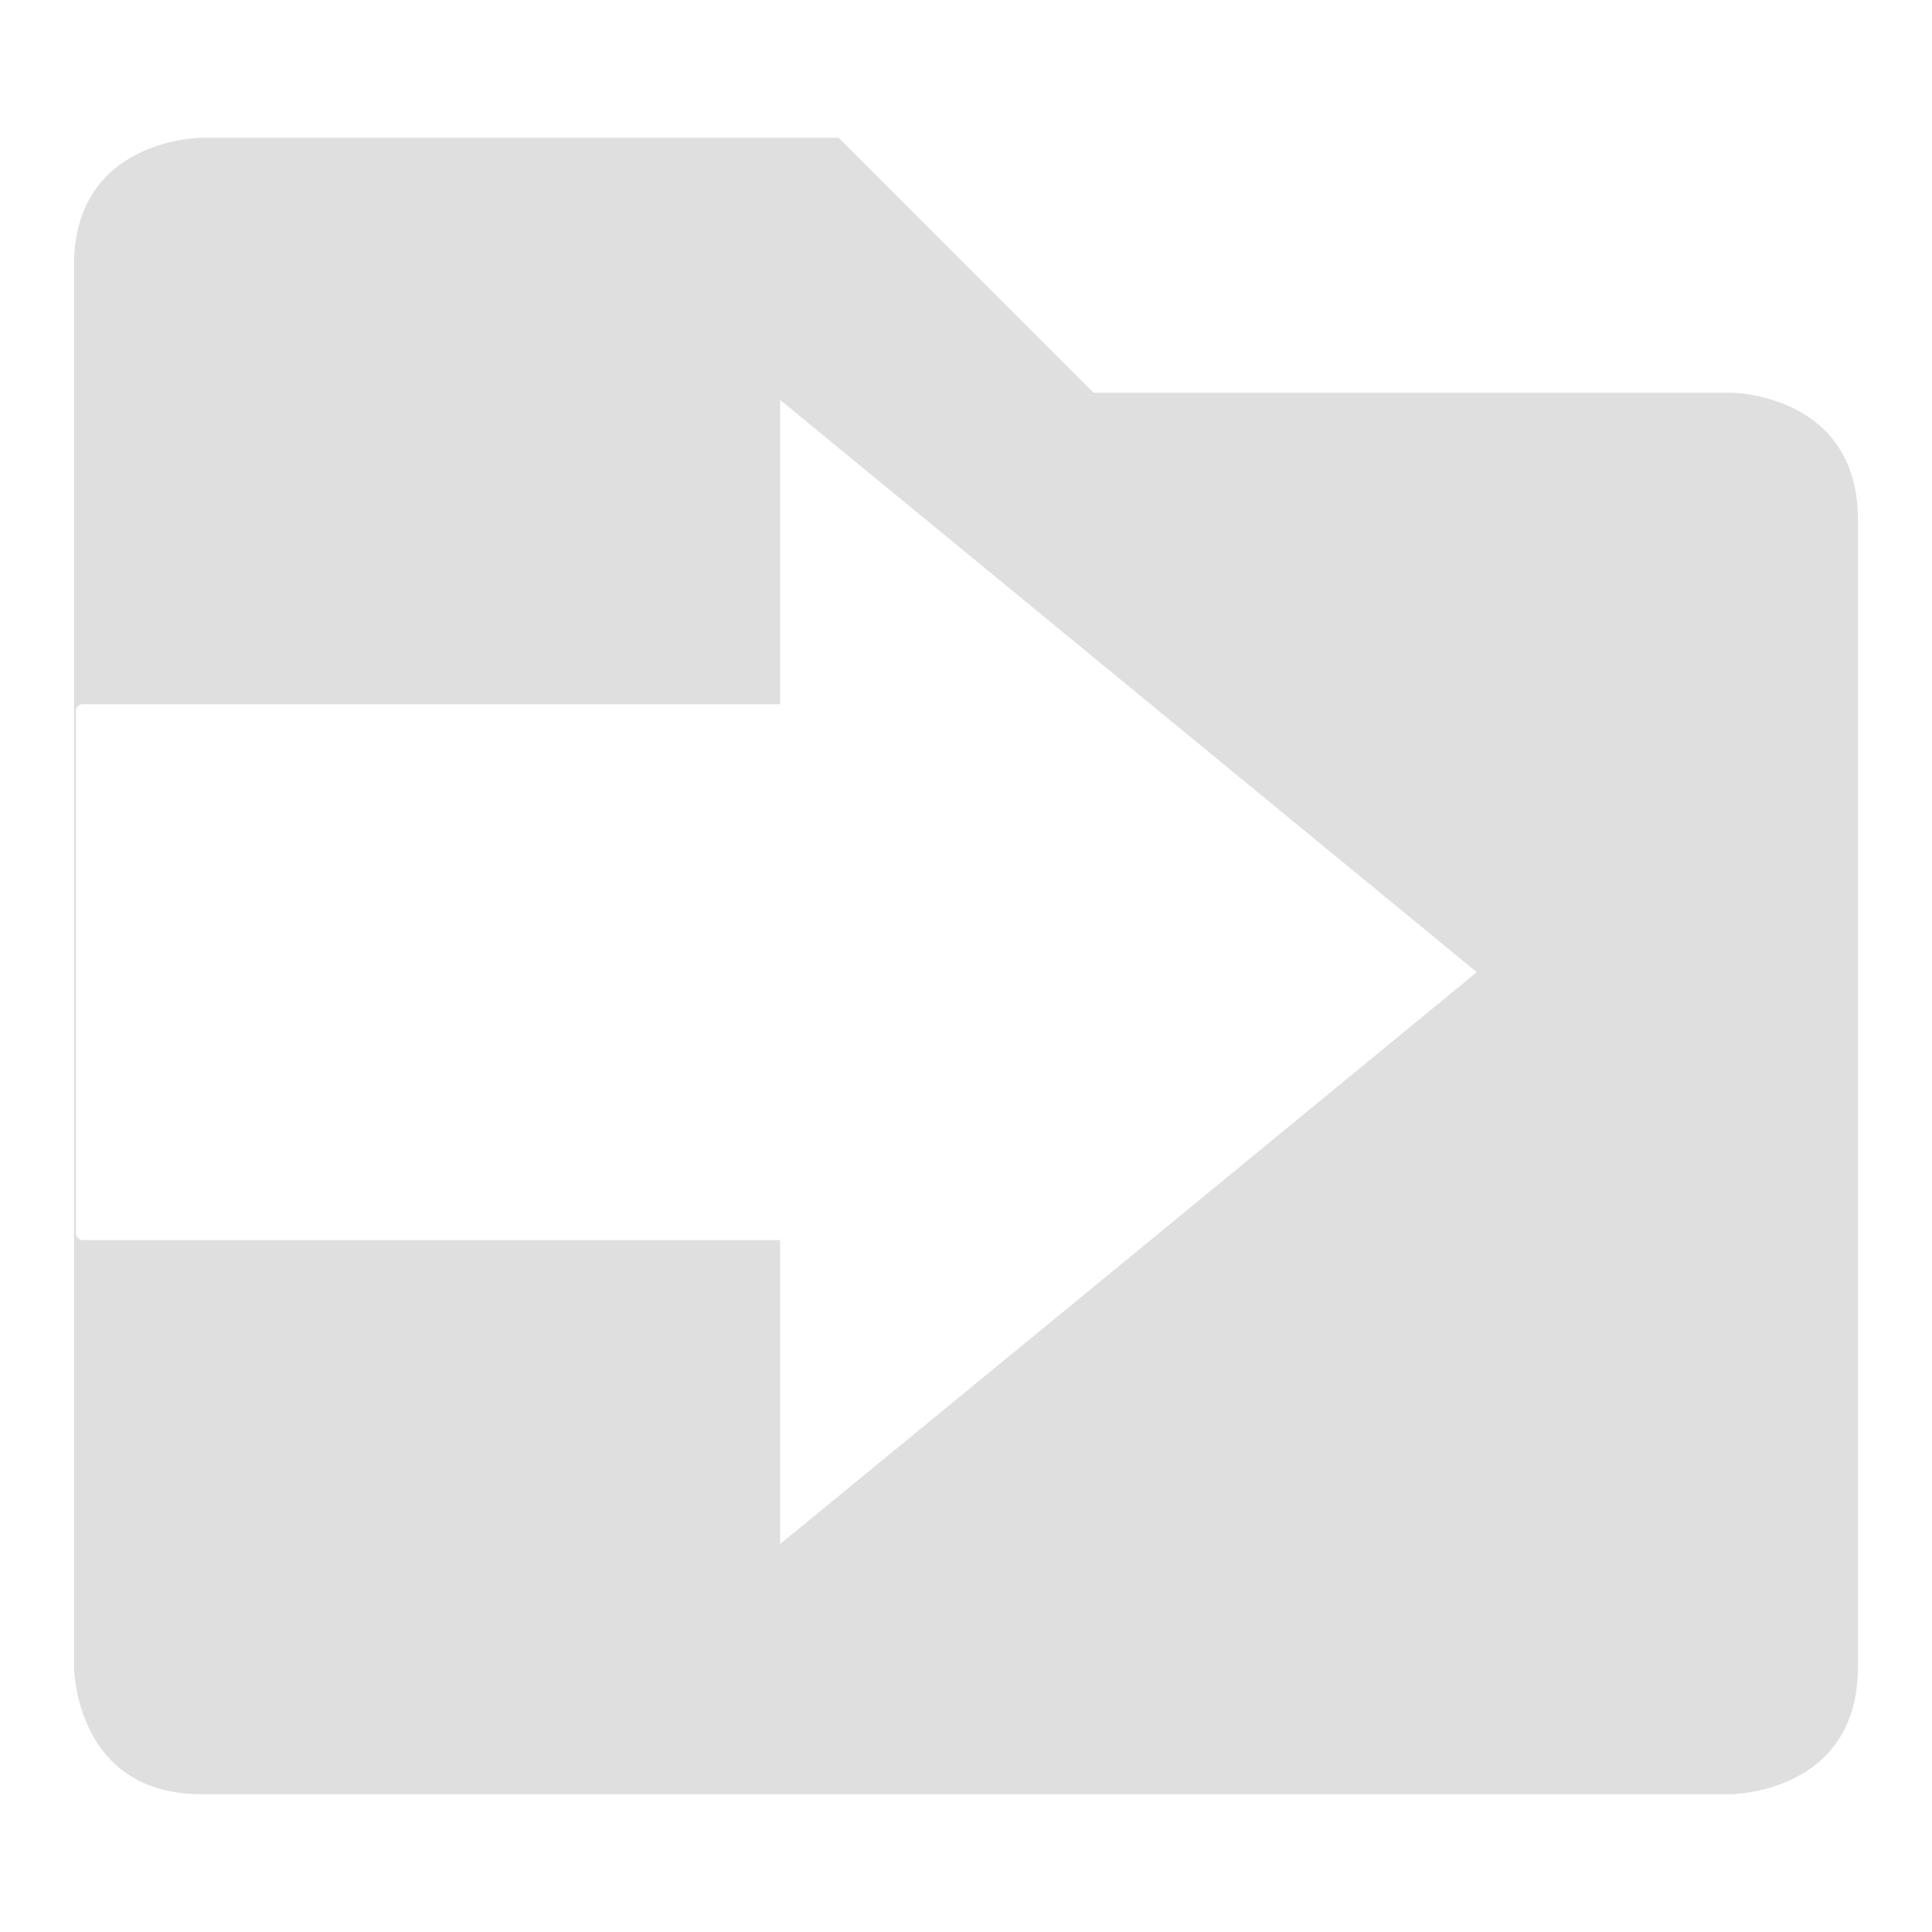
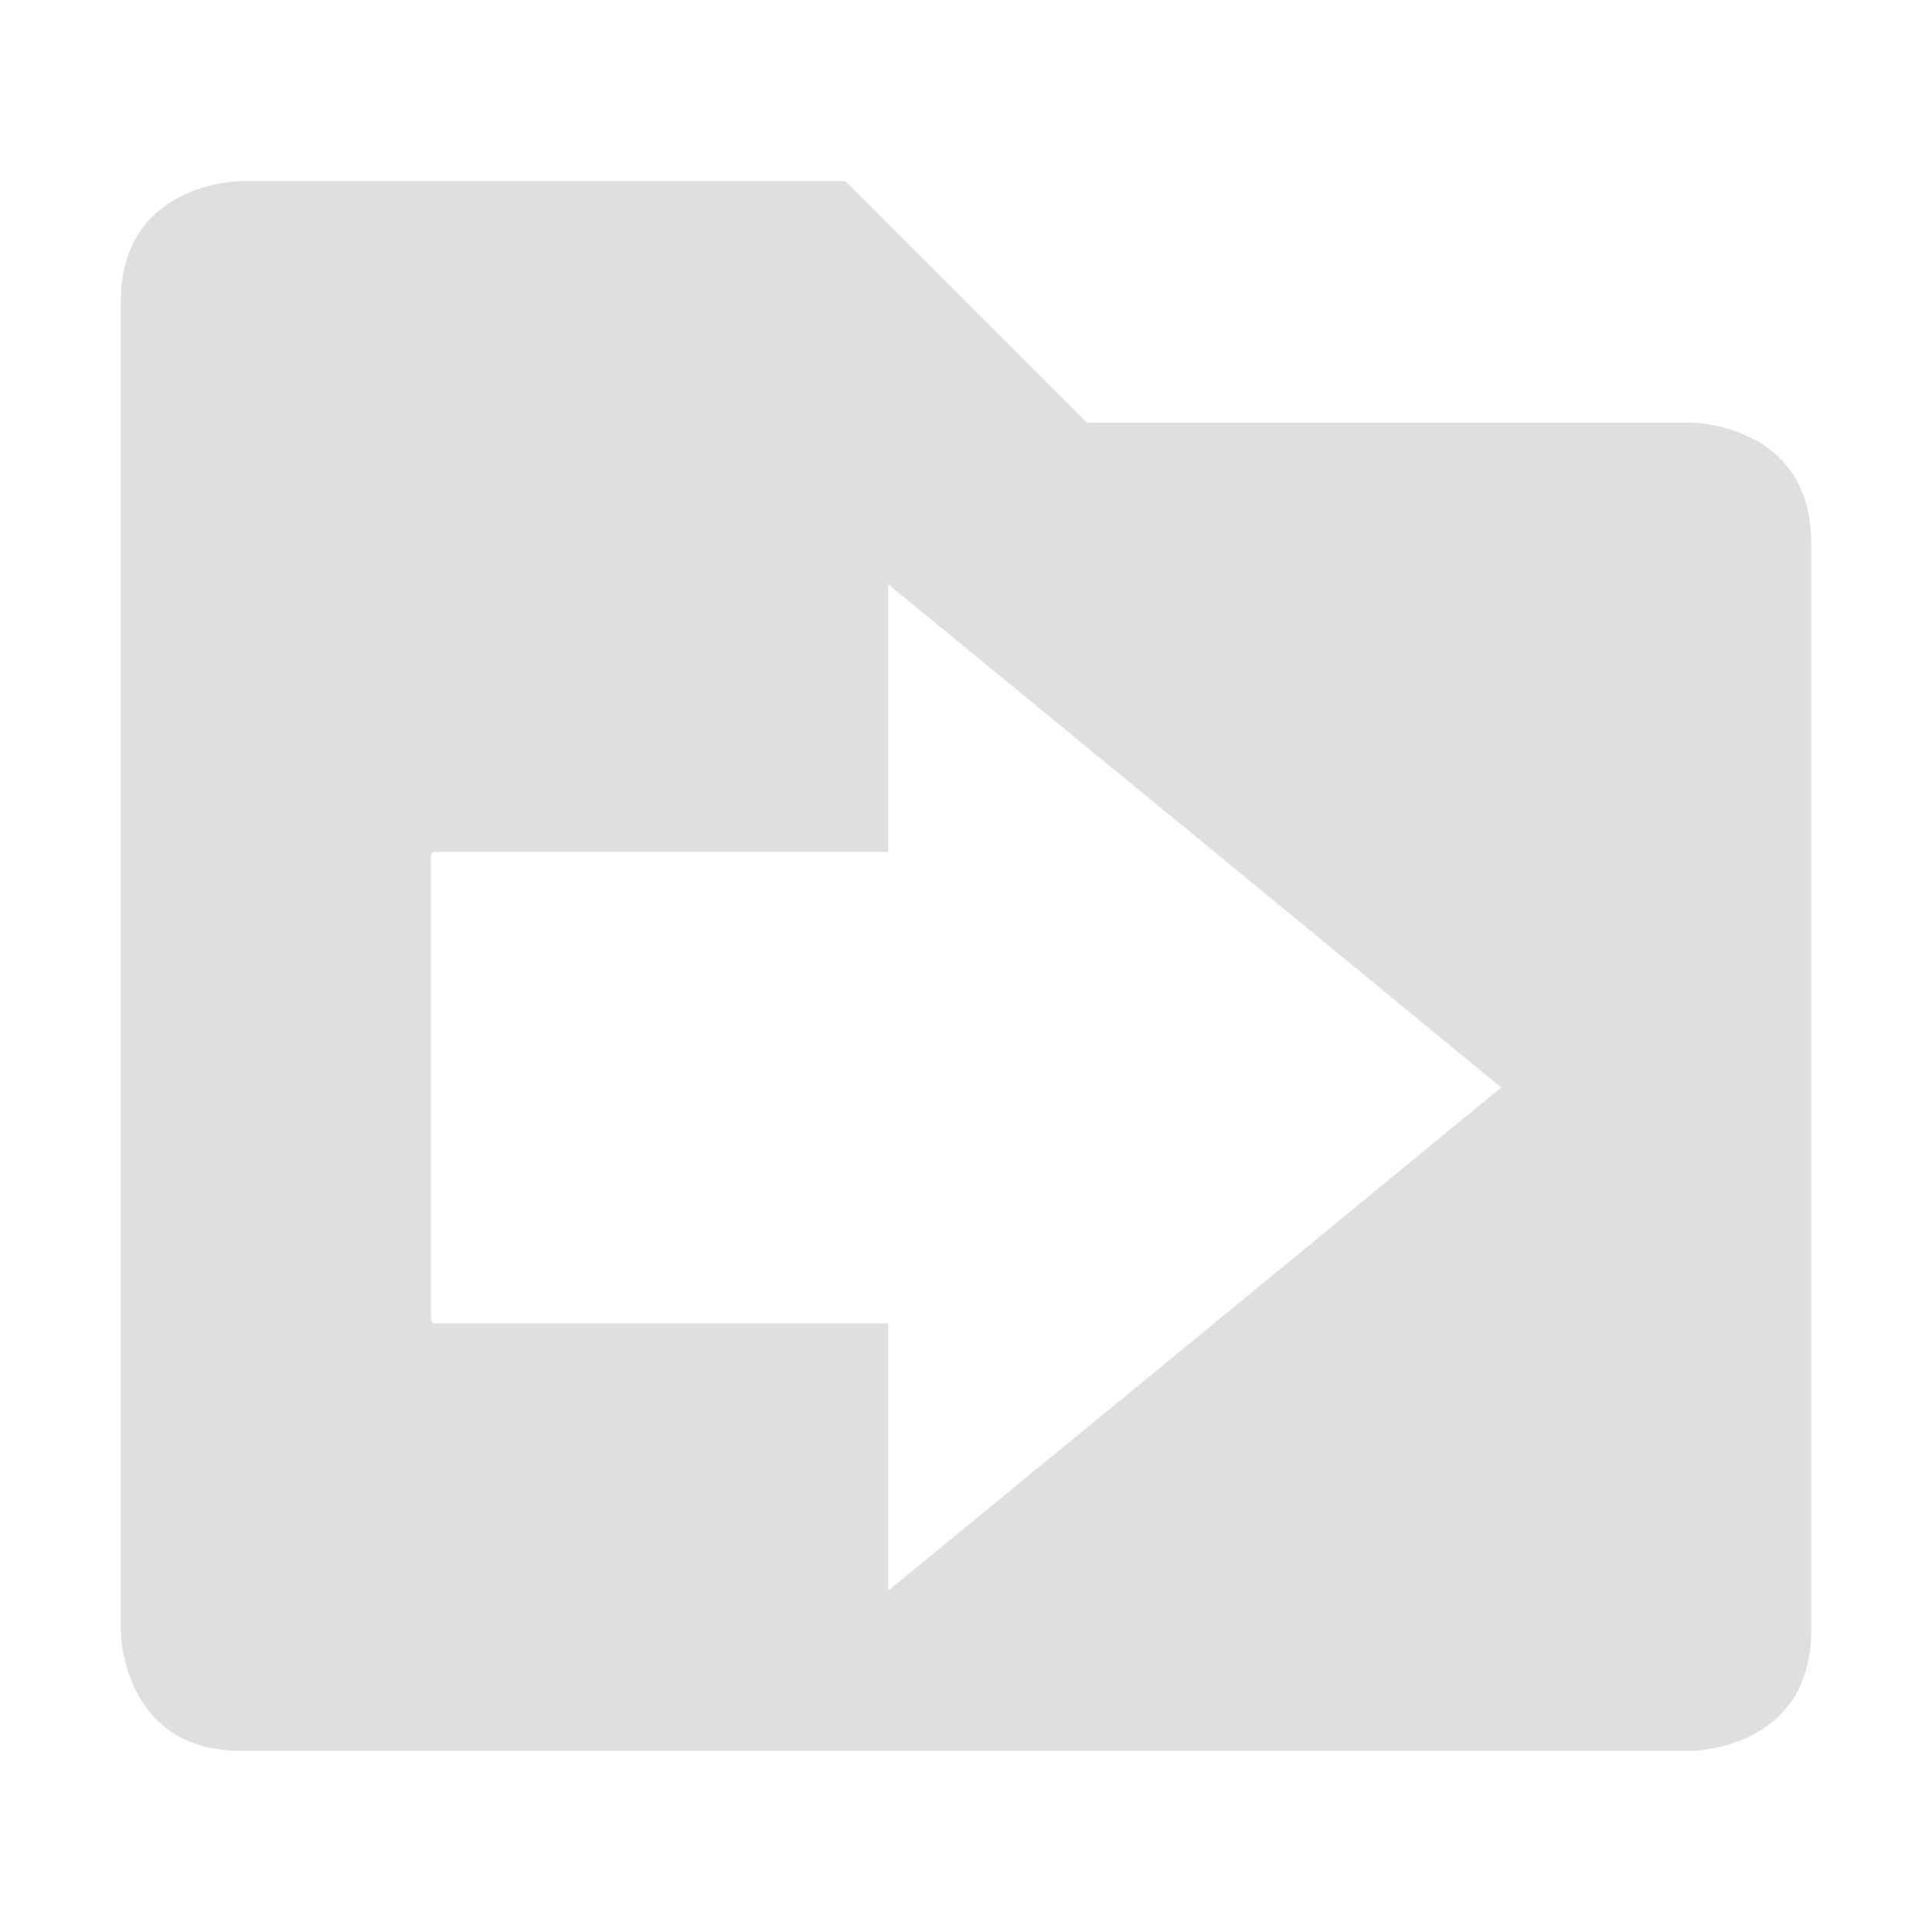
<svg xmlns="http://www.w3.org/2000/svg" version="1" viewBox="0 0 16 16" enable-background="new 0 0 48 48" id="svg12" width="16" height="16">
  <defs id="defs16">
    </defs>
-   <path id="path245" style="color:#444444;fill:#dfdfdf;stroke-width:1.055;fill-opacity:1" class="ColorScheme-Text" d="M 1.67 1.141 C 1.67 1.141 0.613 1.142 0.613 2.197 L 0.613 13.803 C 0.613 13.803 0.615 14.859 1.67 14.859 L 14.33 14.859 C 14.33 14.859 15.387 14.858 15.387 13.803 L 15.387 4.307 C 15.387 3.252 14.33 3.252 14.33 3.252 L 9.055 3.252 L 6.945 1.141 L 1.67 1.141 z M 6.461 3.312 L 9.346 5.682 L 12.23 8.051 L 9.346 10.42 L 6.461 12.787 L 6.461 10.27 L 0.686 10.27 C 0.655 10.27 0.629 10.244 0.629 10.213 L 0.629 5.887 C 0.629 5.856 0.655 5.832 0.686 5.832 L 6.461 5.832 L 6.461 3.312 z " />
  <rect style="display:none;opacity:1;fill:#555753;fill-opacity:1;fill-rule:nonzero;stroke:none;stroke-width:1.016;stroke-linecap:square;stroke-linejoin:round;stroke-miterlimit:4;stroke-dasharray:none;stroke-dashoffset:0;stroke-opacity:1;paint-order:stroke fill markers" id="rect6013" width="36.737" height="6.499" x="5.305" y="-4.074" ry="2.255" />
  <rect ry="2.255" y="5.926" x="5.305" height="6.499" width="36.737" id="rect6015" style="display:none;opacity:1;fill:#555753;fill-opacity:1;fill-rule:nonzero;stroke:none;stroke-width:1.016;stroke-linecap:square;stroke-linejoin:round;stroke-miterlimit:4;stroke-dasharray:none;stroke-dashoffset:0;stroke-opacity:1;paint-order:stroke fill markers" />
  <rect style="display:none;opacity:1;fill:#555753;fill-opacity:1;fill-rule:nonzero;stroke:none;stroke-width:0.905;stroke-linecap:square;stroke-linejoin:round;stroke-miterlimit:4;stroke-dasharray:none;stroke-dashoffset:0;stroke-opacity:1;paint-order:stroke fill markers" id="rect6009" width="29.178" height="6.499" x="5.305" y="-24.074" ry="2.255" />
  <rect ry="2.255" y="-14.074" x="5.305" height="6.499" width="36.737" id="rect6011" style="display:none;opacity:1;fill:#555753;fill-opacity:1;fill-rule:nonzero;stroke:none;stroke-width:1.016;stroke-linecap:square;stroke-linejoin:round;stroke-miterlimit:4;stroke-dasharray:none;stroke-dashoffset:0;stroke-opacity:1;paint-order:stroke fill markers" />
+   <path id="path4897-3" style="color:#444444;fill:#dfdfdf;fill-opacity:1" class="ColorScheme-Text" d="M 2 1.5 C 2 1.5 1 1.5 1 2.5 L 1 13.5 C 1 13.5 1 14.5 2 14.5 L 14 14.5 C 14 14.5 15 14.5 15 13.5 L 15 4.5 C 15 3.5 14 3.5 14 3.5 L 9 3.5 L 7 1.5 L 2 1.5 z M 7.355 4.838 L 9.896 6.922 L 12.432 9.006 L 9.896 11.09 L 7.355 13.174 L 7.355 10.959 L 3.604 10.959 C 3.582 10.959 3.568 10.941 3.568 10.92 L 3.568 7.092 C 3.568 7.07 3.582 7.055 3.604 7.055 L 7.355 7.055 L 7.355 4.838 z " />
</svg>
